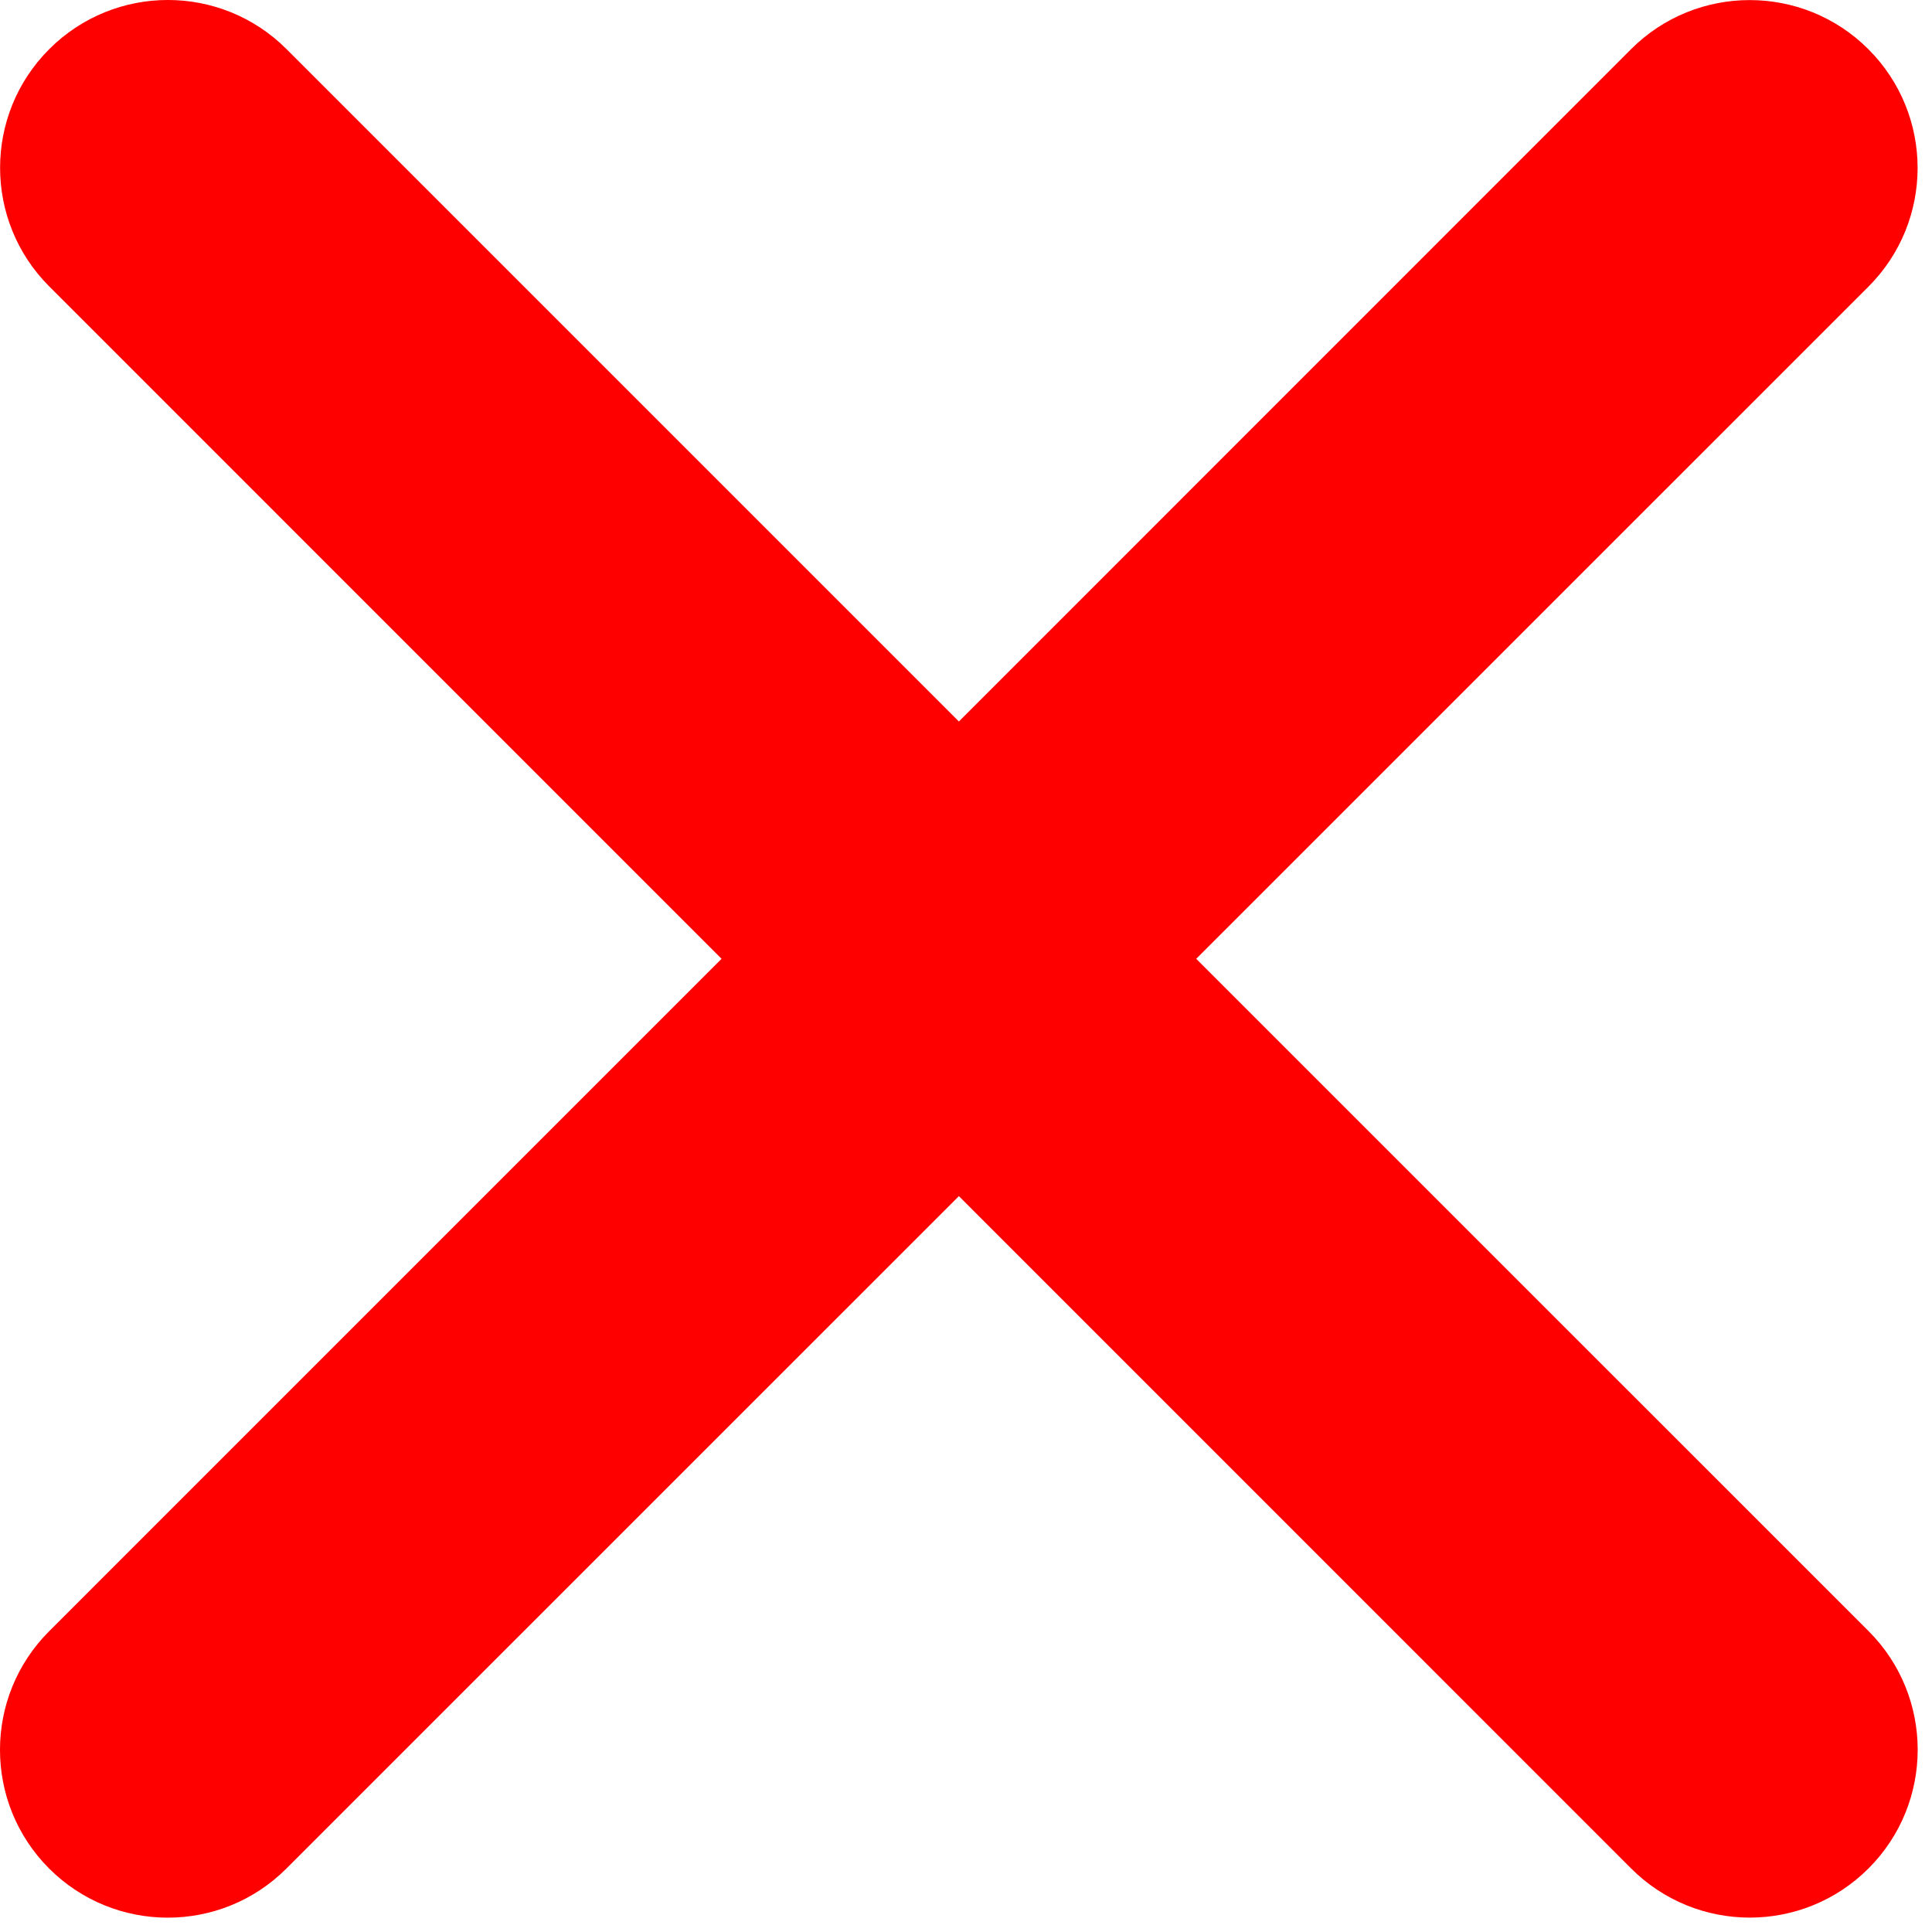
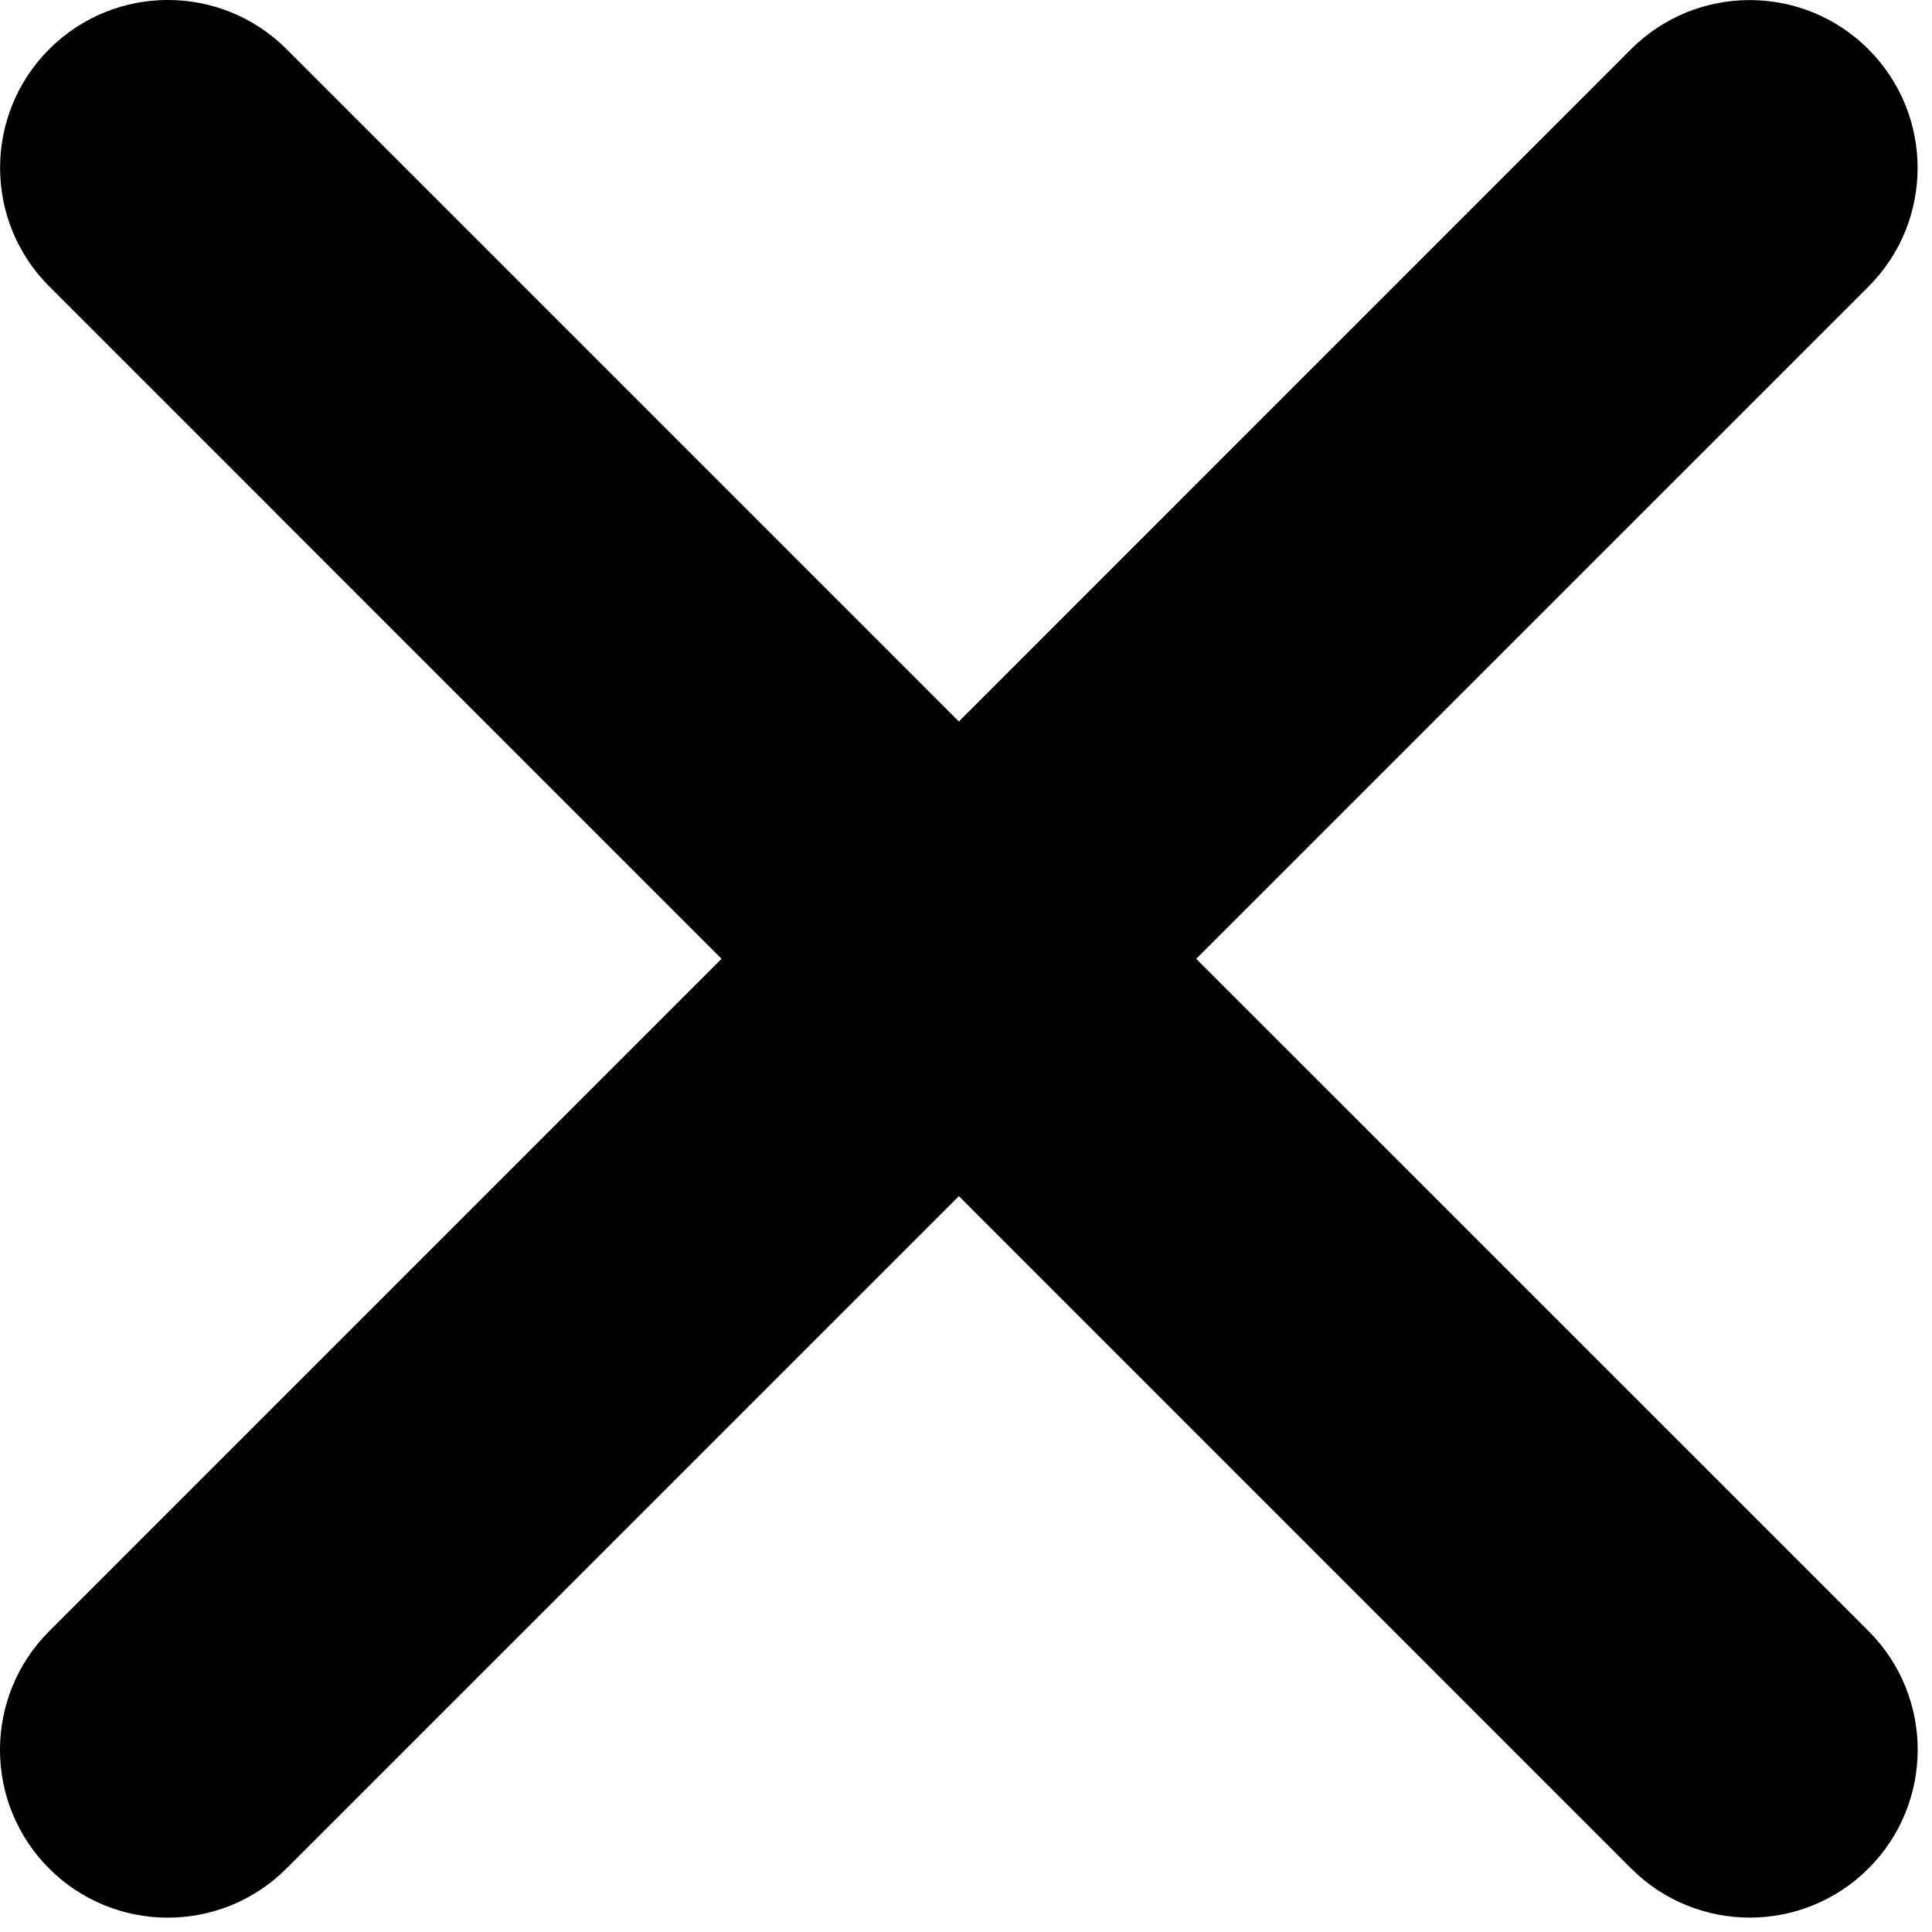
<svg xmlns="http://www.w3.org/2000/svg" width="25" height="25" viewBox="0 0 25 25" fill="none">
-   <path fill-rule="evenodd" clip-rule="evenodd" d="M0.638 0.635C-0.211 1.483 -0.211 2.858 0.637 3.706L9.337 12.407L6.17 15.574L0.636 21.108C-0.212 21.956 -0.212 23.329 0.635 24.178C1.483 25.026 2.858 25.027 3.706 24.179L12.408 15.478L21.106 24.177C21.954 25.026 23.33 25.026 24.179 24.177C25.027 23.329 25.027 21.953 24.178 21.105L15.479 12.407L24.177 3.71C25.026 2.861 25.026 1.486 24.177 0.637C23.329 -0.211 21.953 -0.211 21.105 0.637L12.408 9.336L9.242 6.17L3.708 0.636C2.86 -0.212 1.486 -0.212 0.638 0.635Z" fill="#FF0000" />
+   <path fill-rule="evenodd" clip-rule="evenodd" d="M0.638 0.635C-0.211 1.483 -0.211 2.858 0.637 3.706L9.337 12.407L6.17 15.574L0.636 21.108C-0.212 21.956 -0.212 23.329 0.635 24.178C1.483 25.026 2.858 25.027 3.706 24.179L12.408 15.478L21.106 24.177C21.954 25.026 23.33 25.026 24.179 24.177C25.027 23.329 25.027 21.953 24.178 21.105L15.479 12.407L24.177 3.71C25.026 2.861 25.026 1.486 24.177 0.637C23.329 -0.211 21.953 -0.211 21.105 0.637L12.408 9.336L9.242 6.17L3.708 0.636C2.86 -0.212 1.486 -0.212 0.638 0.635Z" fill="currentColor" />
</svg>
